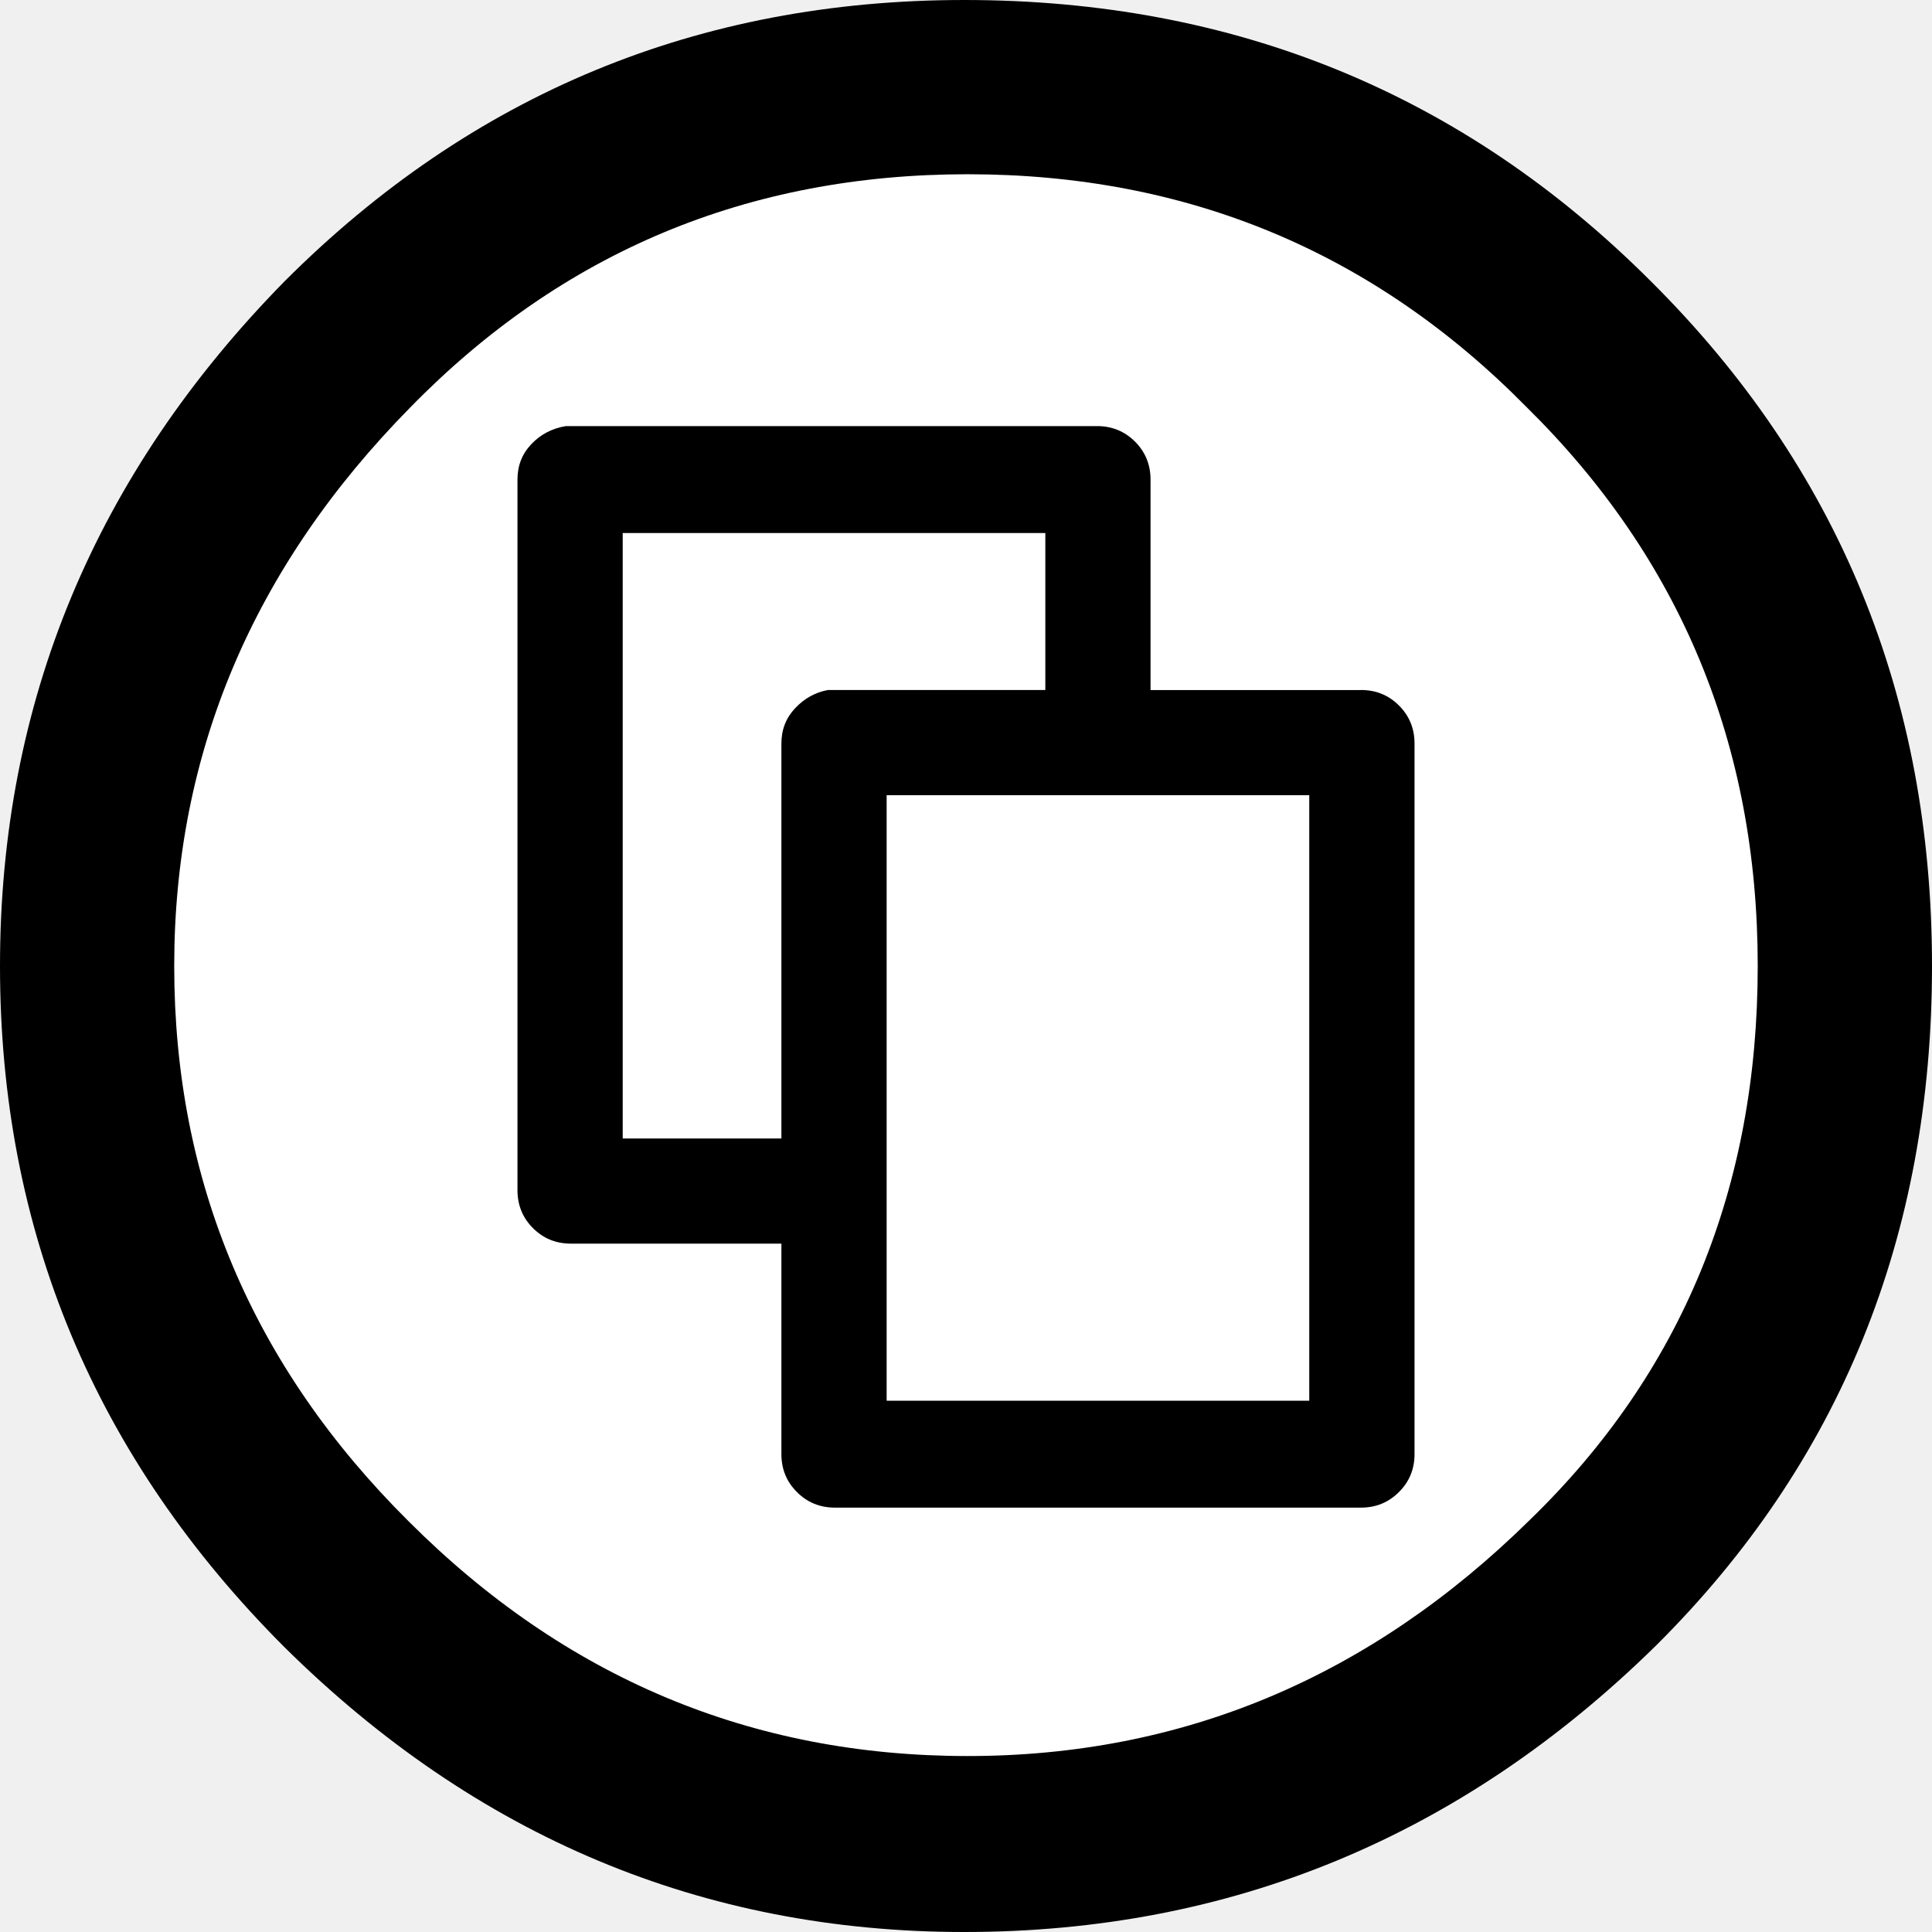
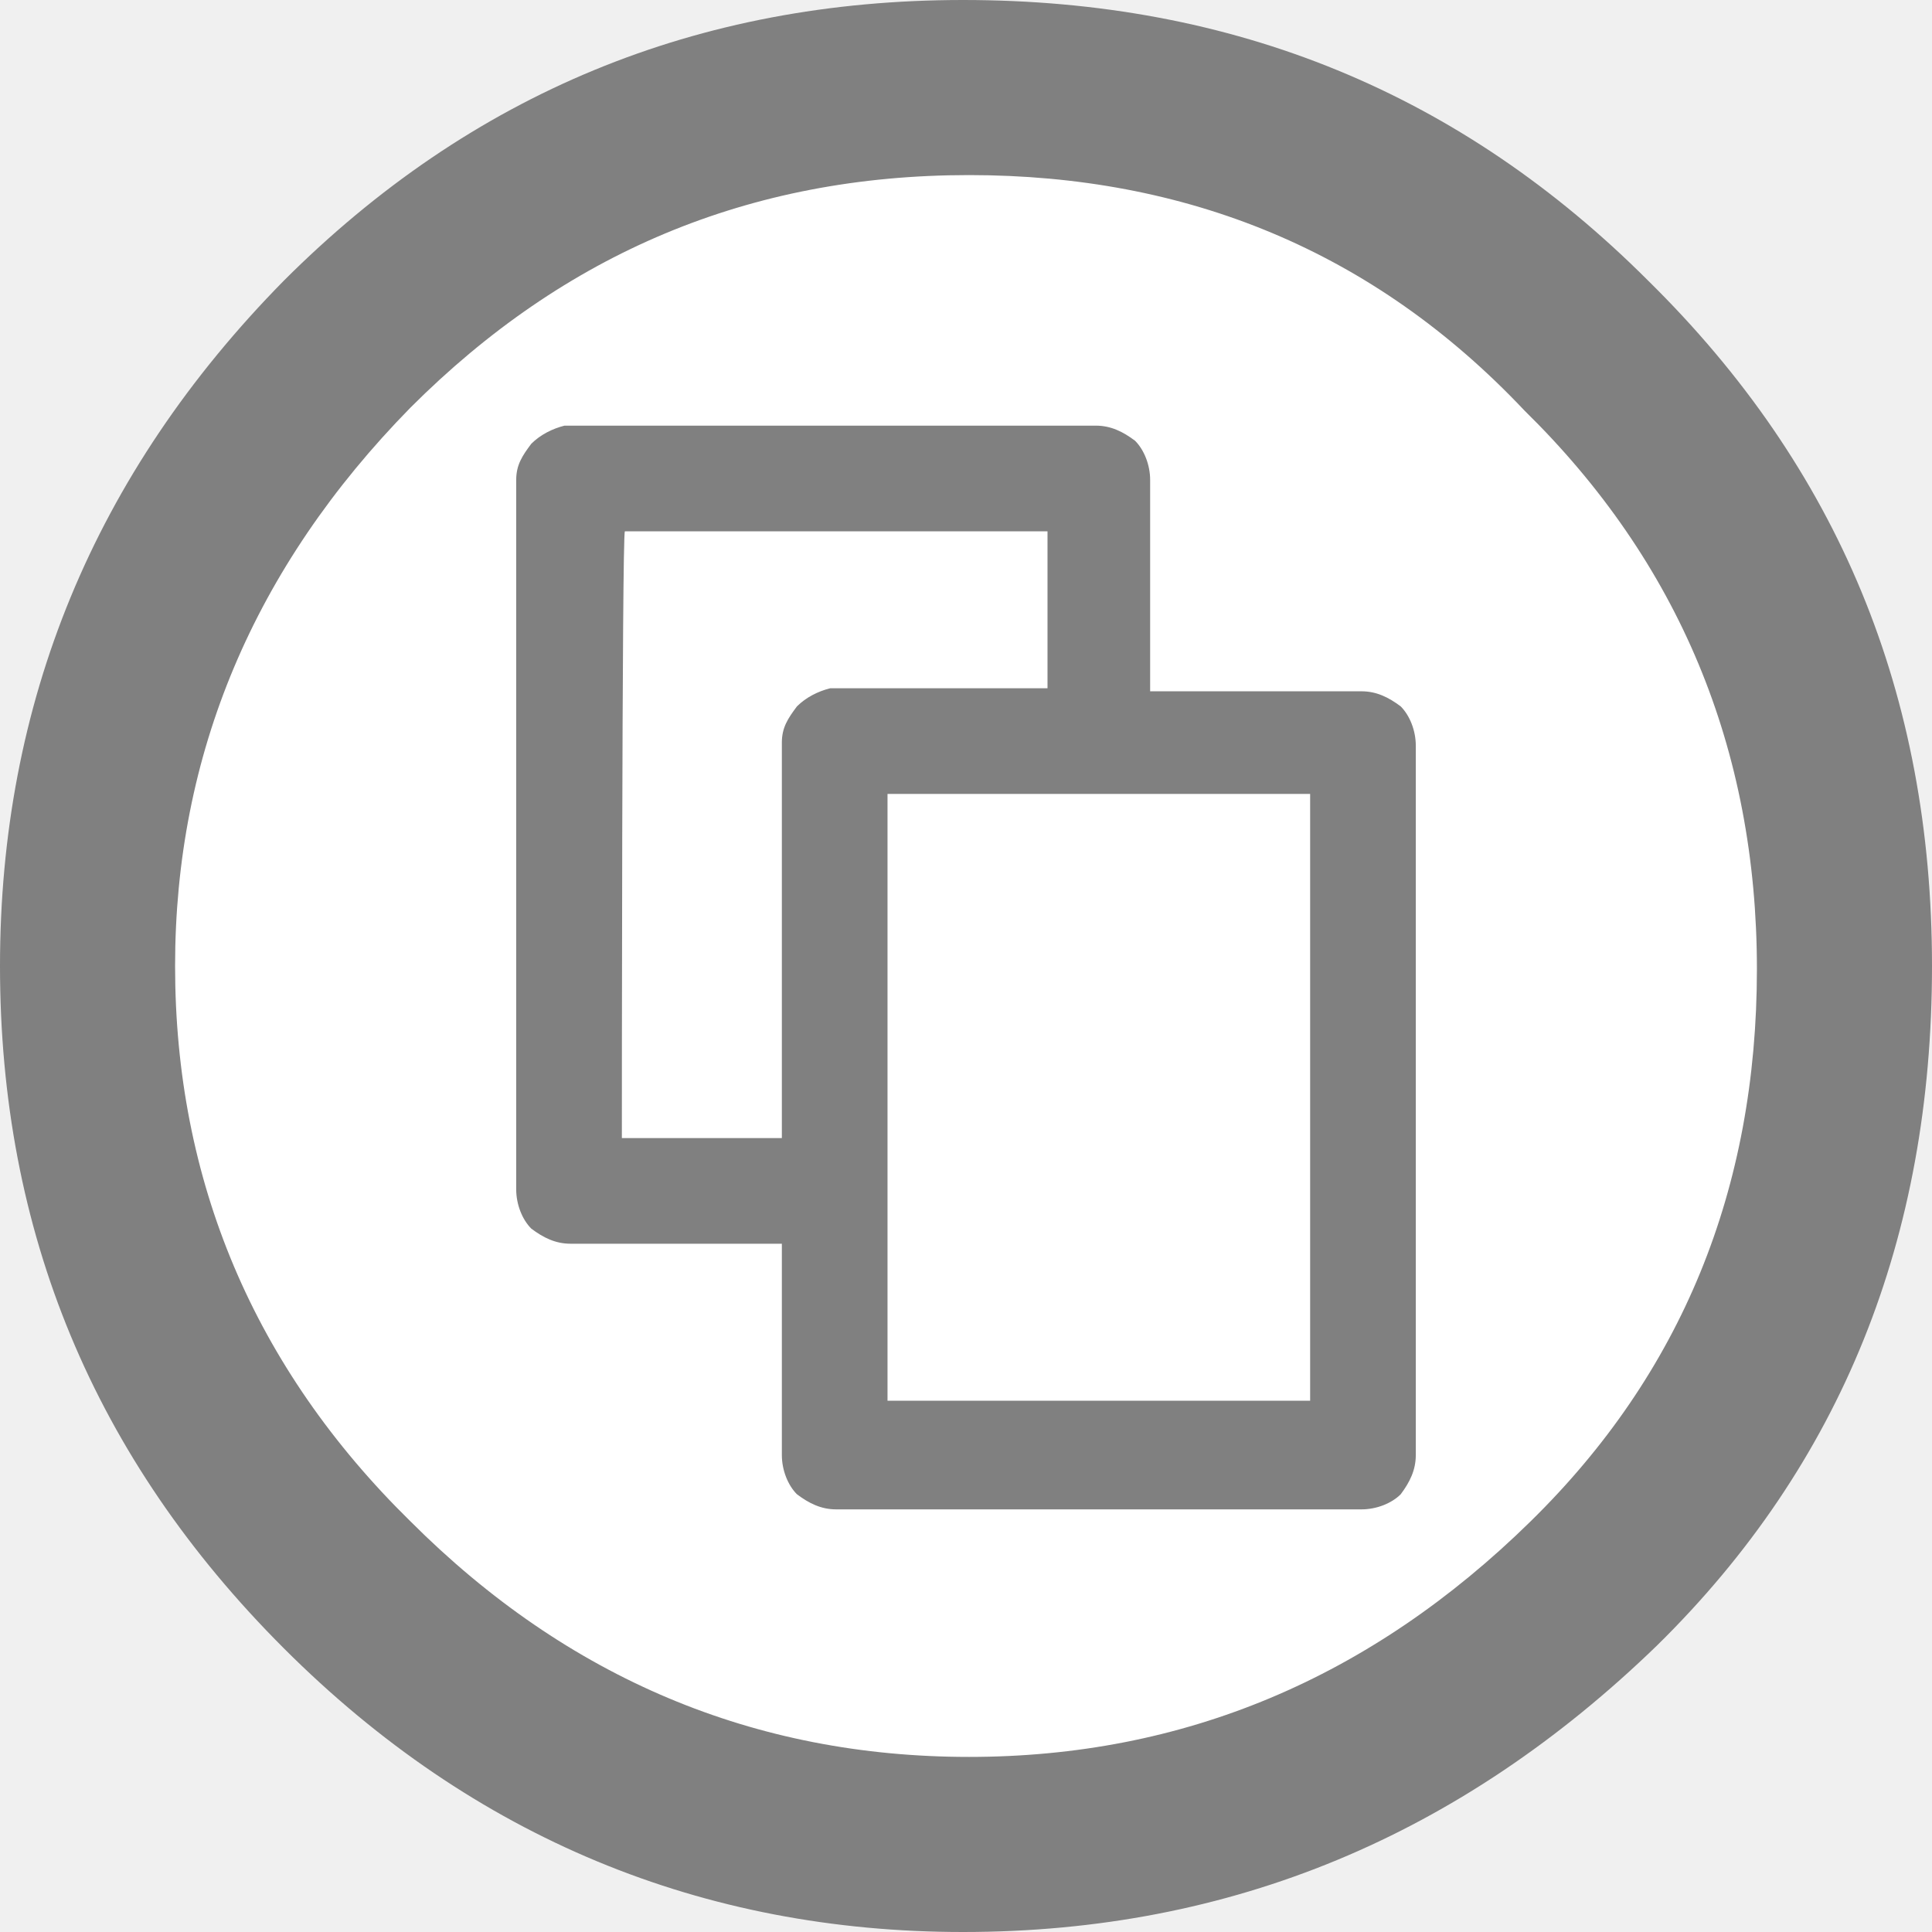
- <svg xmlns="http://www.w3.org/2000/svg" version="1.0" id="Layer_1" x="0px" y="0px" width="64px" height="64px" viewBox="5.5 -3.5 64 64" enable-background="new 5.5 -3.5 64 64" xml:space="preserve">
+ <svg xmlns="http://www.w3.org/2000/svg" version="1.1" id="Layer_1" x="0px" y="0px" viewBox="0 0 64 64" style="enable-background:new 0 0 64 64;" xml:space="preserve">
+   <style type="text/css">
+ 	.st0{fill:#FFFFFF;}
+ 	.st1{fill:#808080;}
+ </style>
  <g>
-     <circle fill="#FFFFFF" cx="37.946" cy="28.887" r="29.704" />
+     <circle class="st0" cx="32.4" cy="32.4" r="29.7" />
    <g>
-       <path d="M37.443-3.5c8.951,0,16.531,3.105,22.742,9.315C66.393,11.987,69.5,19.548,69.5,28.5c0,8.954-3.049,16.457-9.145,22.514    C53.918,57.338,46.279,60.5,37.443,60.5c-8.649,0-16.153-3.143-22.514-9.429C8.644,44.786,5.5,37.264,5.5,28.501    c0-8.723,3.144-16.285,9.429-22.685C21.138-0.395,28.643-3.5,37.443-3.5z M37.557,2.272c-7.276,0-13.428,2.572-18.457,7.715    c-5.22,5.296-7.829,11.467-7.829,18.513c0,7.125,2.59,13.257,7.77,18.4c5.181,5.182,11.352,7.771,18.514,7.771    c7.123,0,13.334-2.609,18.629-7.828c5.029-4.876,7.543-10.99,7.543-18.343c0-7.313-2.553-13.485-7.656-18.513    C51.004,4.842,44.832,2.272,37.557,2.272z M50.586,19.357c0.494,0,0.914,0.171,1.256,0.513c0.344,0.343,0.516,0.763,0.516,1.258    v23.542c0,0.495-0.172,0.914-0.516,1.256c-0.342,0.343-0.762,0.516-1.256,0.516H33.157c-0.496,0-0.914-0.171-1.258-0.516    c-0.344-0.343-0.514-0.761-0.514-1.256v-6.973h-6.971c-0.497,0-0.915-0.17-1.258-0.513c-0.342-0.342-0.514-0.761-0.514-1.258    V12.386c0-0.458,0.151-0.848,0.458-1.171c0.303-0.323,0.685-0.523,1.142-0.6h0.171h17.428c0.494,0,0.914,0.171,1.258,0.514    c0.342,0.342,0.514,0.763,0.514,1.258v6.972H50.586z M26.128,34.214h5.257V21.128c0-0.457,0.151-0.847,0.458-1.171    c0.304-0.322,0.667-0.523,1.085-0.6h0.228h6.972v-5.2h-14V34.214z M48.871,22.842h-14v20.058h14V22.842z" />
+       <path class="st1" d="M31.9,0c9,0,16.5,3.1,22.7,9.3C60.9,15.5,64,23,64,32c0,9-3,16.5-9.1,22.5C48.4,60.8,40.8,64,31.9,64    c-8.6,0-16.2-3.1-22.5-9.4C3.1,48.3,0,40.8,0,32c0-8.7,3.1-16.3,9.4-22.7C15.6,3.1,23.1,0,31.9,0z M32.1,5.8    c-7.3,0-13.4,2.6-18.5,7.7C8.4,18.8,5.8,25,5.8,32c0,7.1,2.6,13.3,7.8,18.4c5.2,5.2,11.4,7.8,18.5,7.8c7.1,0,13.3-2.6,18.6-7.8    c5-4.9,7.5-11,7.5-18.3c0-7.3-2.6-13.5-7.7-18.5C45.5,8.3,39.3,5.8,32.1,5.8z M45.1,22.9c0.5,0,0.9,0.2,1.3,0.5    c0.3,0.3,0.5,0.8,0.5,1.3v23.5c0,0.5-0.2,0.9-0.5,1.3c-0.3,0.3-0.8,0.5-1.3,0.5H27.7c-0.5,0-0.9-0.2-1.3-0.5    c-0.3-0.3-0.5-0.8-0.5-1.3v-7h-7c-0.5,0-0.9-0.2-1.3-0.5c-0.3-0.3-0.5-0.8-0.5-1.3V15.9c0-0.5,0.2-0.8,0.5-1.2    c0.3-0.3,0.7-0.5,1.1-0.6h0.2h17.4c0.5,0,0.9,0.2,1.3,0.5c0.3,0.3,0.5,0.8,0.5,1.3v7L45.1,22.9L45.1,22.9z M20.6,37.7h5.3V24.6    c0-0.5,0.2-0.8,0.5-1.2c0.3-0.3,0.7-0.5,1.1-0.6h0.2h7v-5.2h-14C20.6,17.7,20.6,37.7,20.6,37.7z M43.4,26.3h-14v20.1h14V26.3z" />
    </g>
  </g>
</svg>
